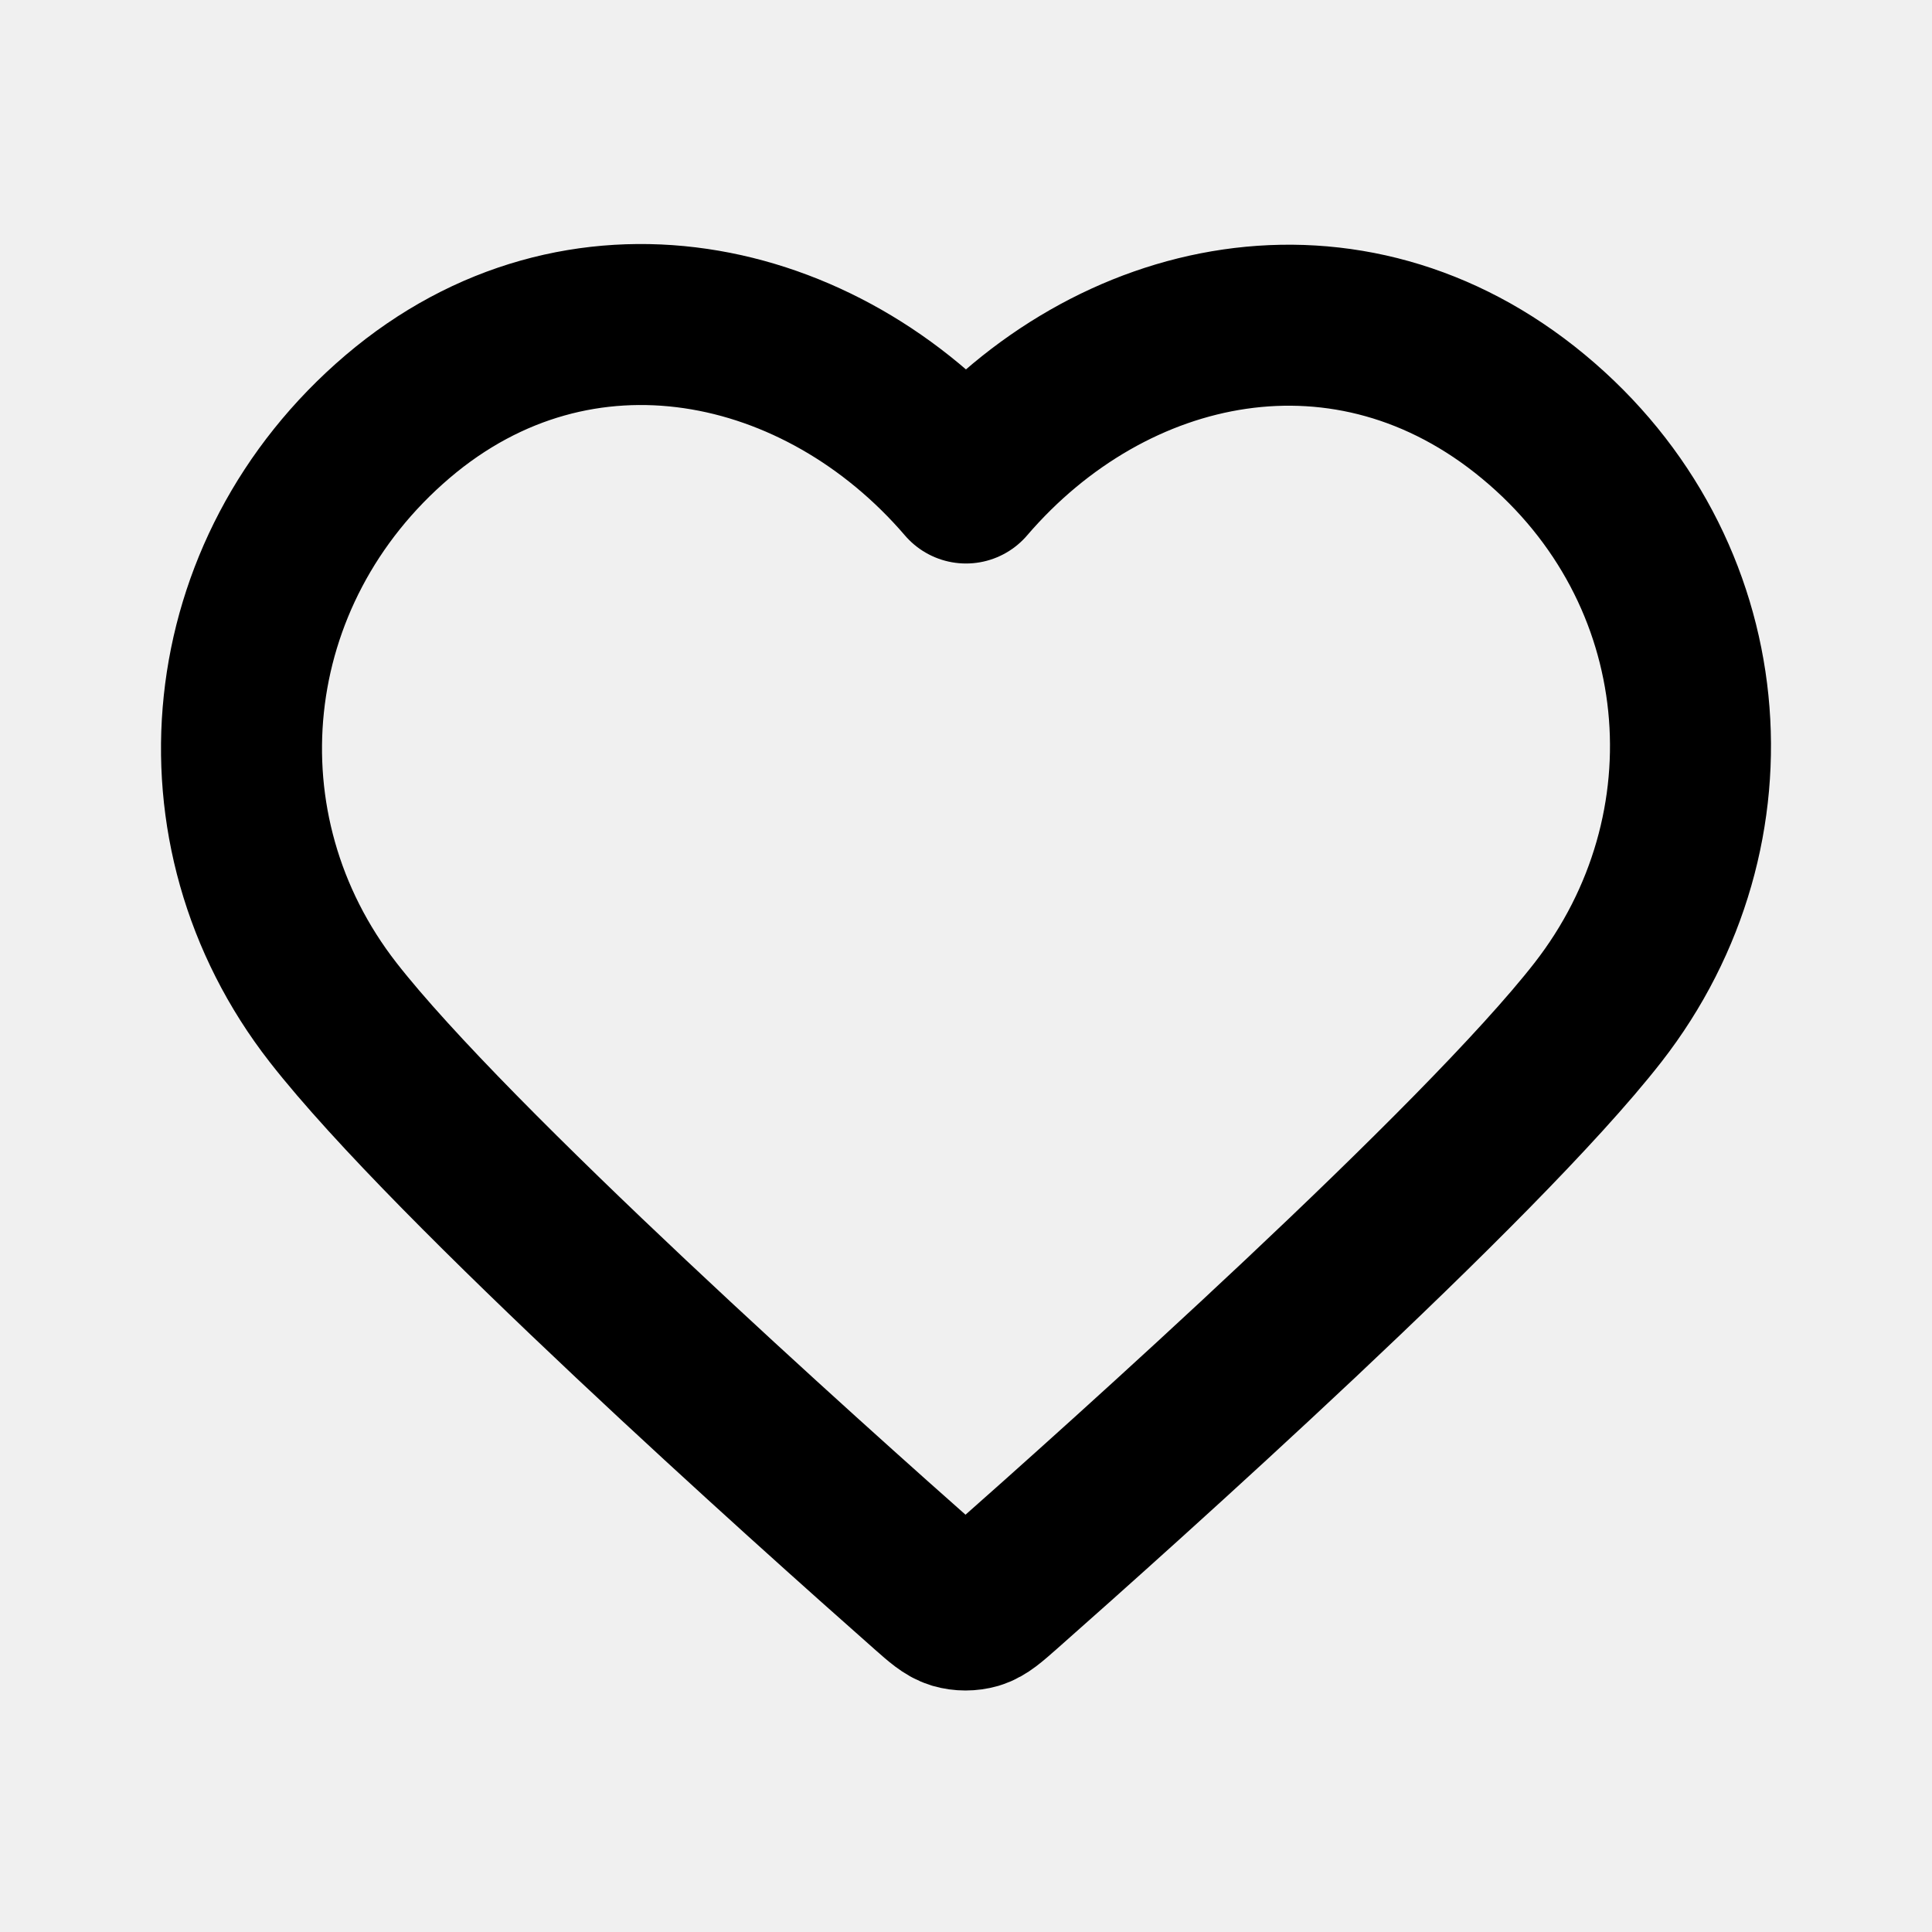
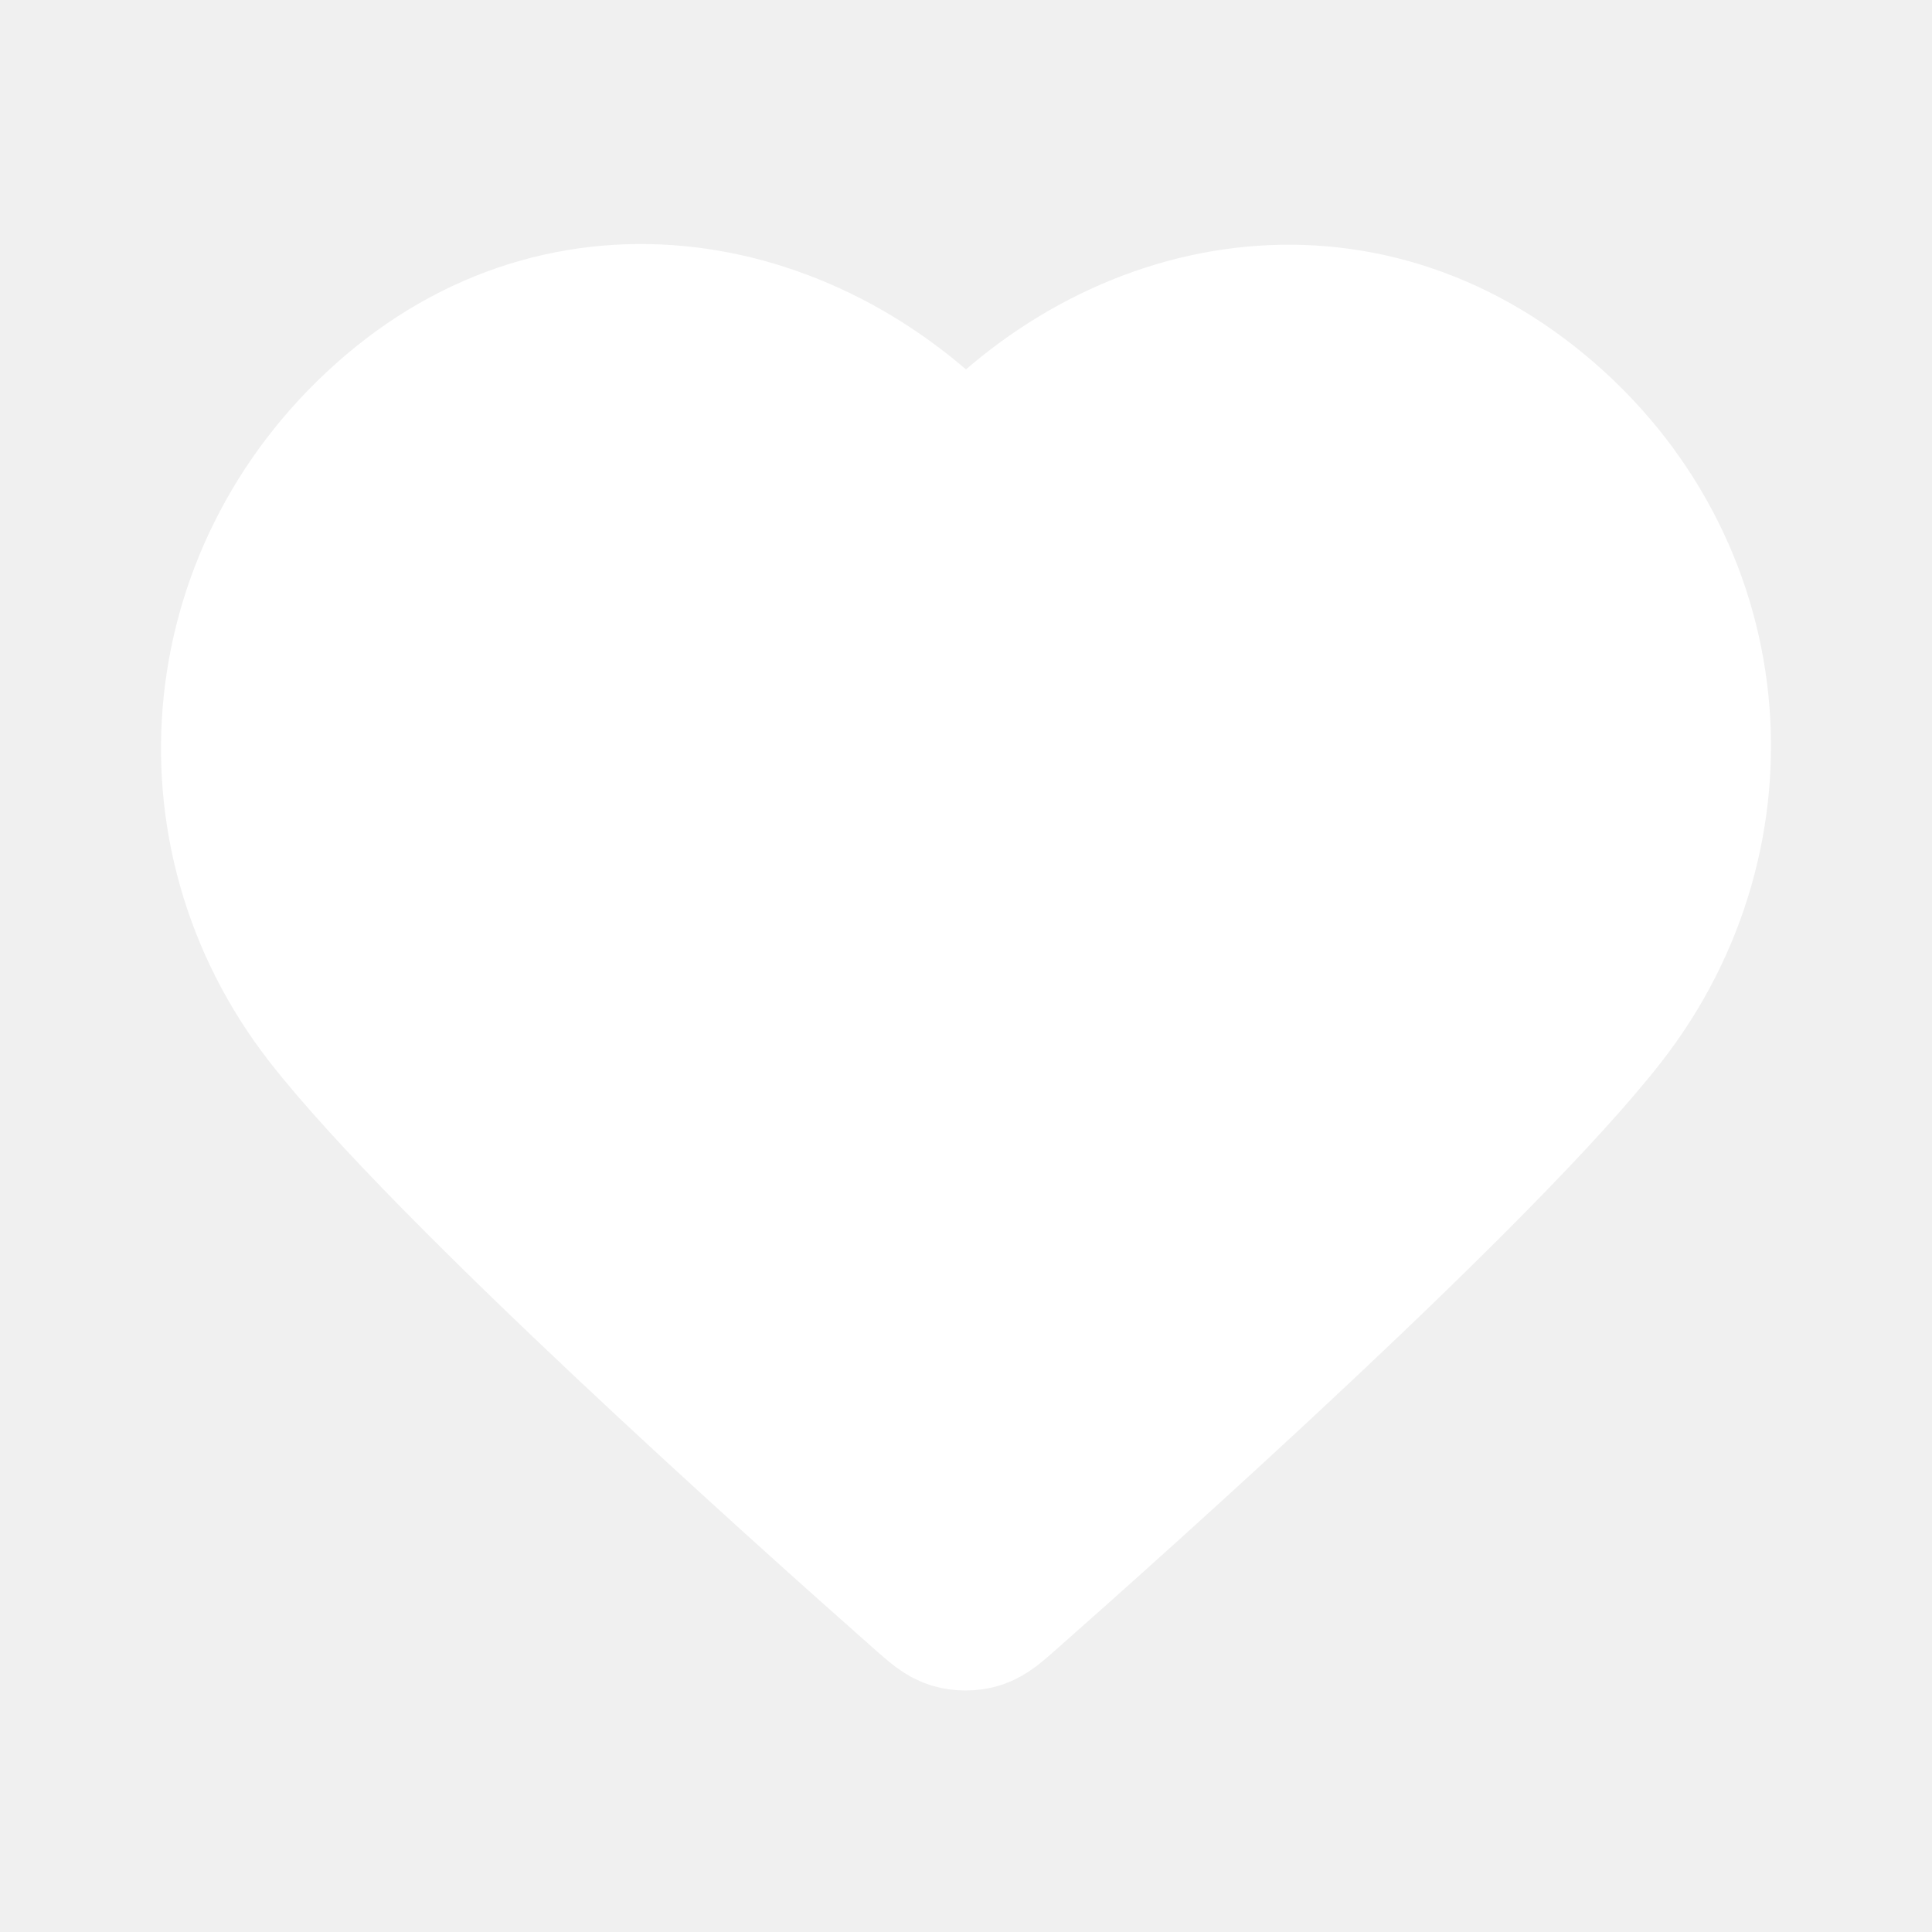
- <svg xmlns="http://www.w3.org/2000/svg" width="800px" height="800px" viewBox="0 0 24 24" fill="none">
-   <path fill-rule="evenodd" clip-rule="evenodd" d="M12 6C10.201 3.903 7.194 3.255 4.939 5.175C2.685 7.096 2.367 10.306 4.138 12.577C5.61 14.465 10.065 18.448 11.525 19.737C11.688 19.881 11.77 19.953 11.865 19.982C11.948 20.006 12.039 20.006 12.123 19.982C12.218 19.953 12.299 19.881 12.463 19.737C13.923 18.448 18.378 14.465 19.85 12.577C21.62 10.306 21.342 7.075 19.048 5.175C16.755 3.275 13.799 3.903 12 6Z" stroke="#000" stroke-width="2" stroke-linecap="round" stroke-linejoin="round" />
+ <svg xmlns="http://www.w3.org/2000/svg" width="800px" height="800px" viewBox="0 0 24 24" fill="white">
+   <path fill-rule="evenodd" clip-rule="evenodd" d="M12 6C10.201 3.903 7.194 3.255 4.939 5.175C2.685 7.096 2.367 10.306 4.138 12.577C5.61 14.465 10.065 18.448 11.525 19.737C11.688 19.881 11.77 19.953 11.865 19.982C11.948 20.006 12.039 20.006 12.123 19.982C12.218 19.953 12.299 19.881 12.463 19.737C13.923 18.448 18.378 14.465 19.85 12.577C21.62 10.306 21.342 7.075 19.048 5.175C16.755 3.275 13.799 3.903 12 6Z" stroke="#fff" stroke-width="2" stroke-linecap="round" stroke-linejoin="round" />
</svg>
